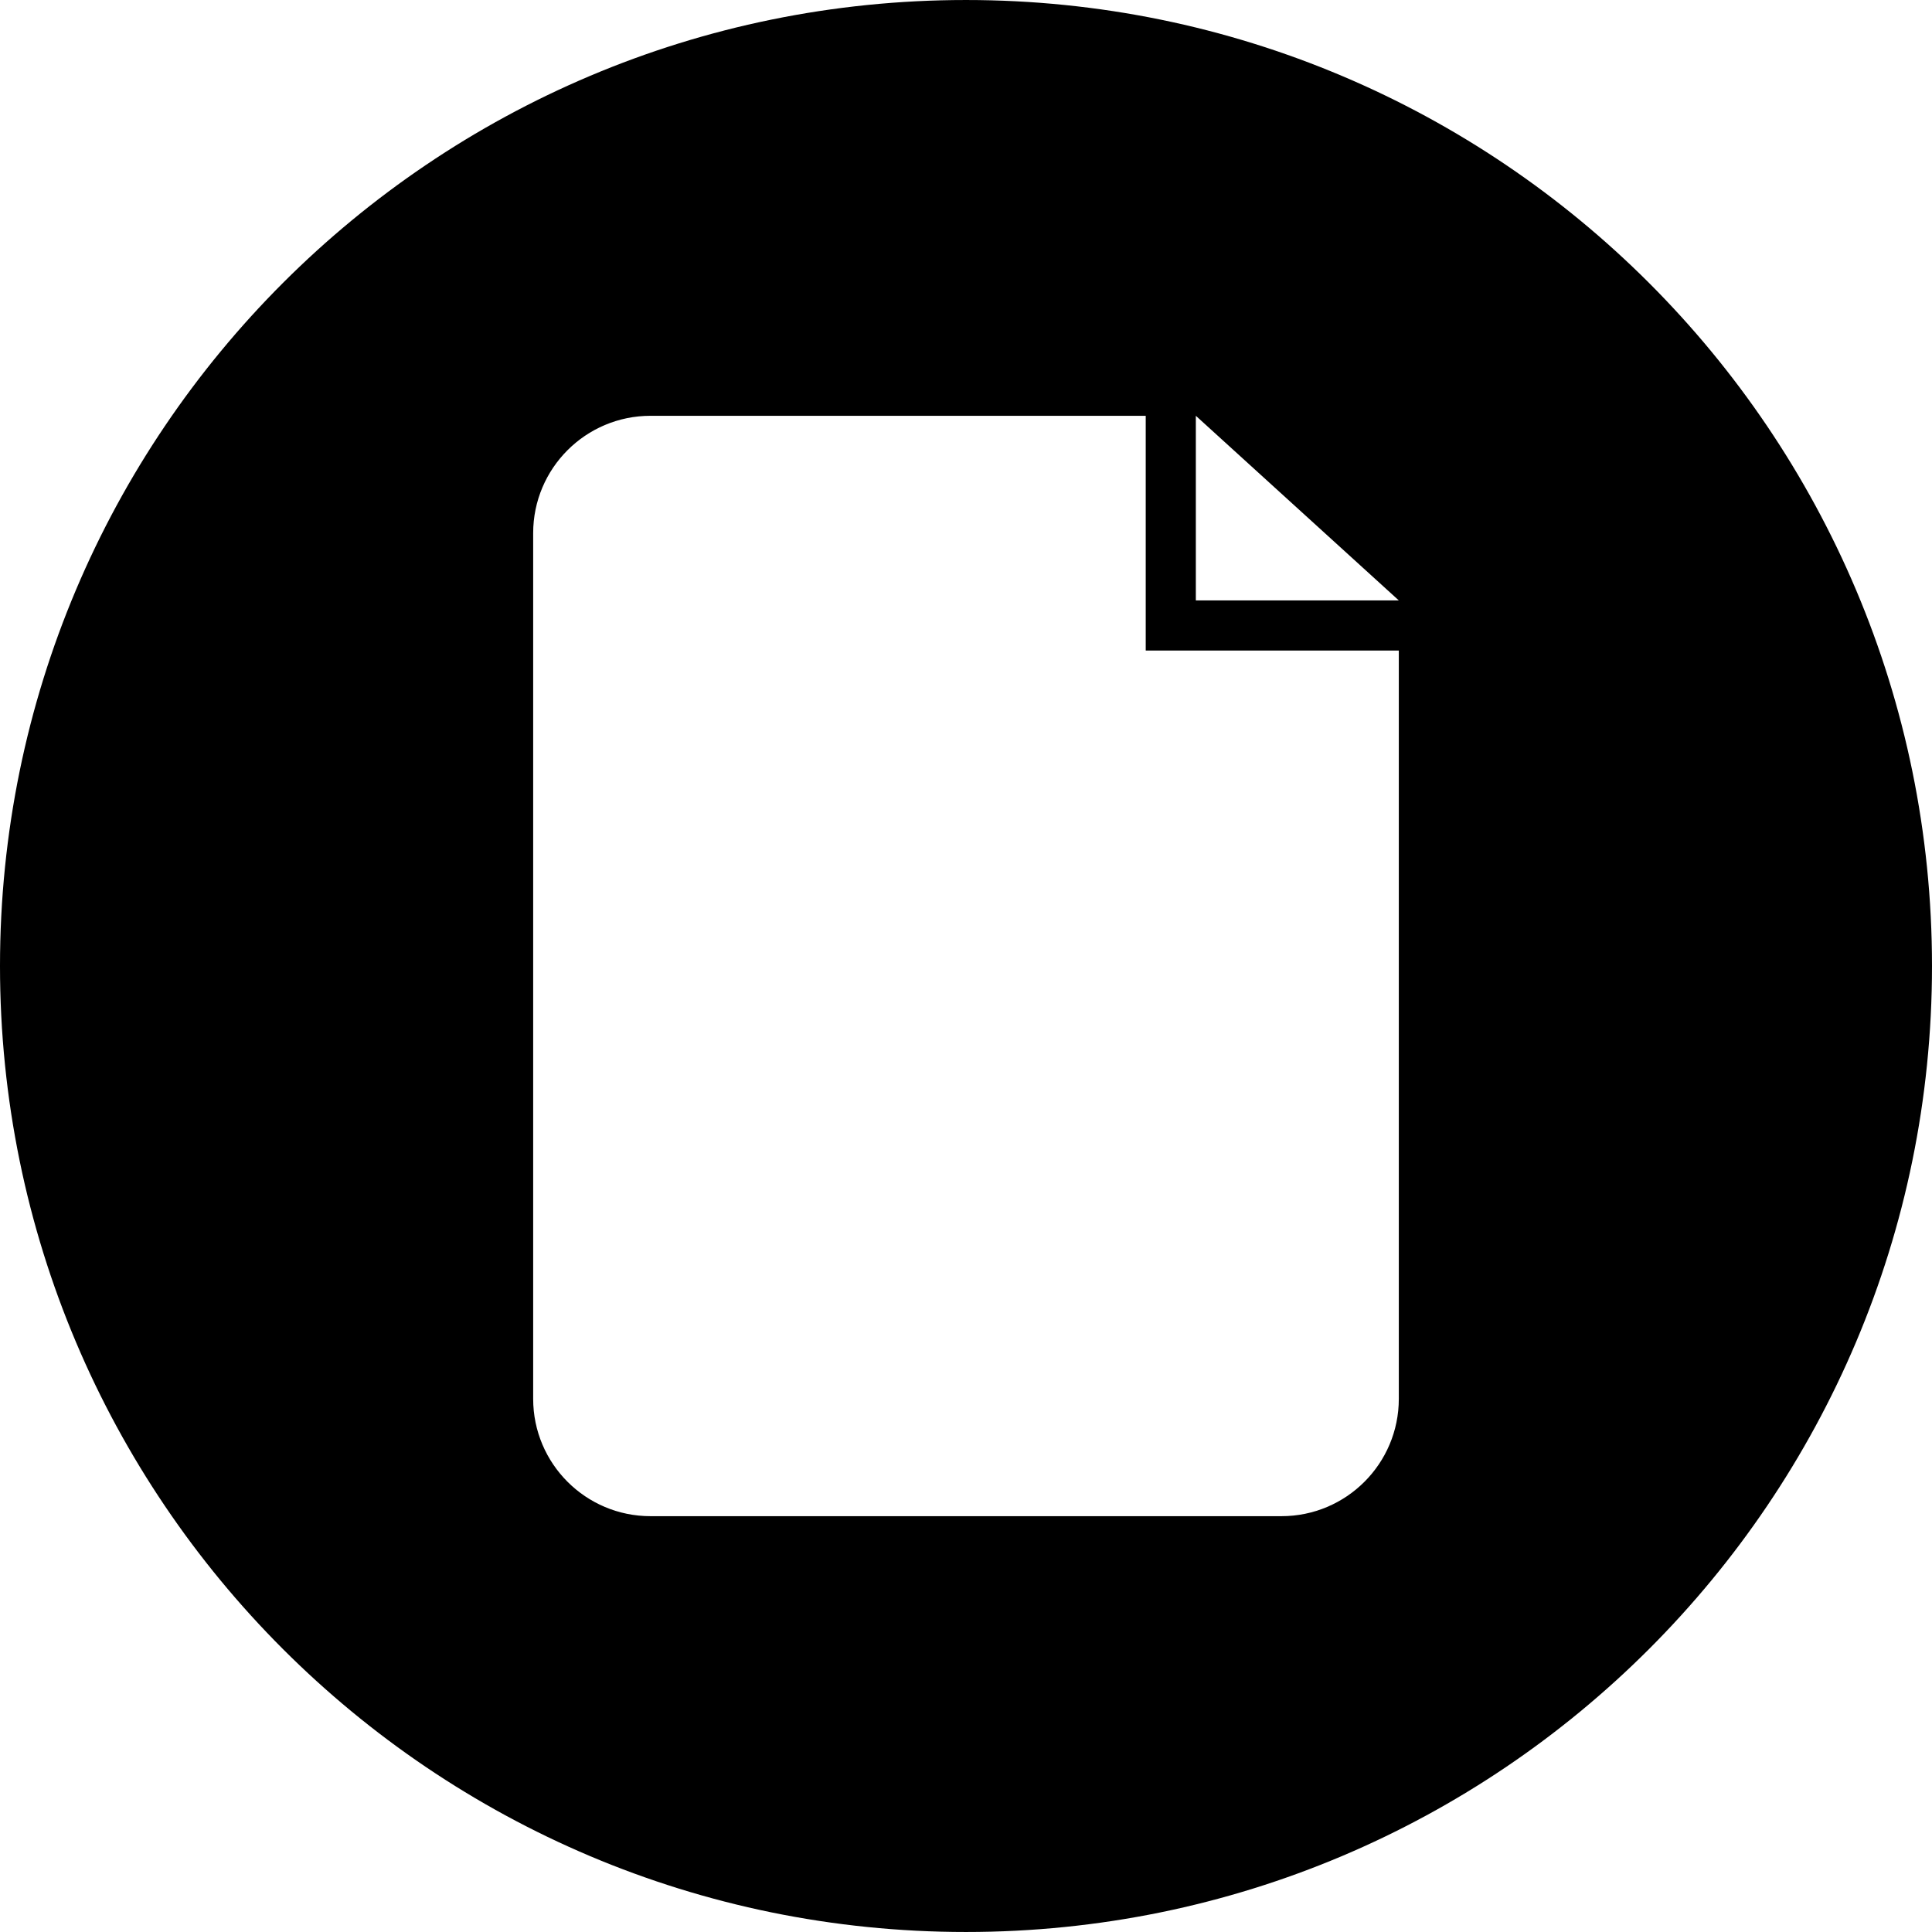
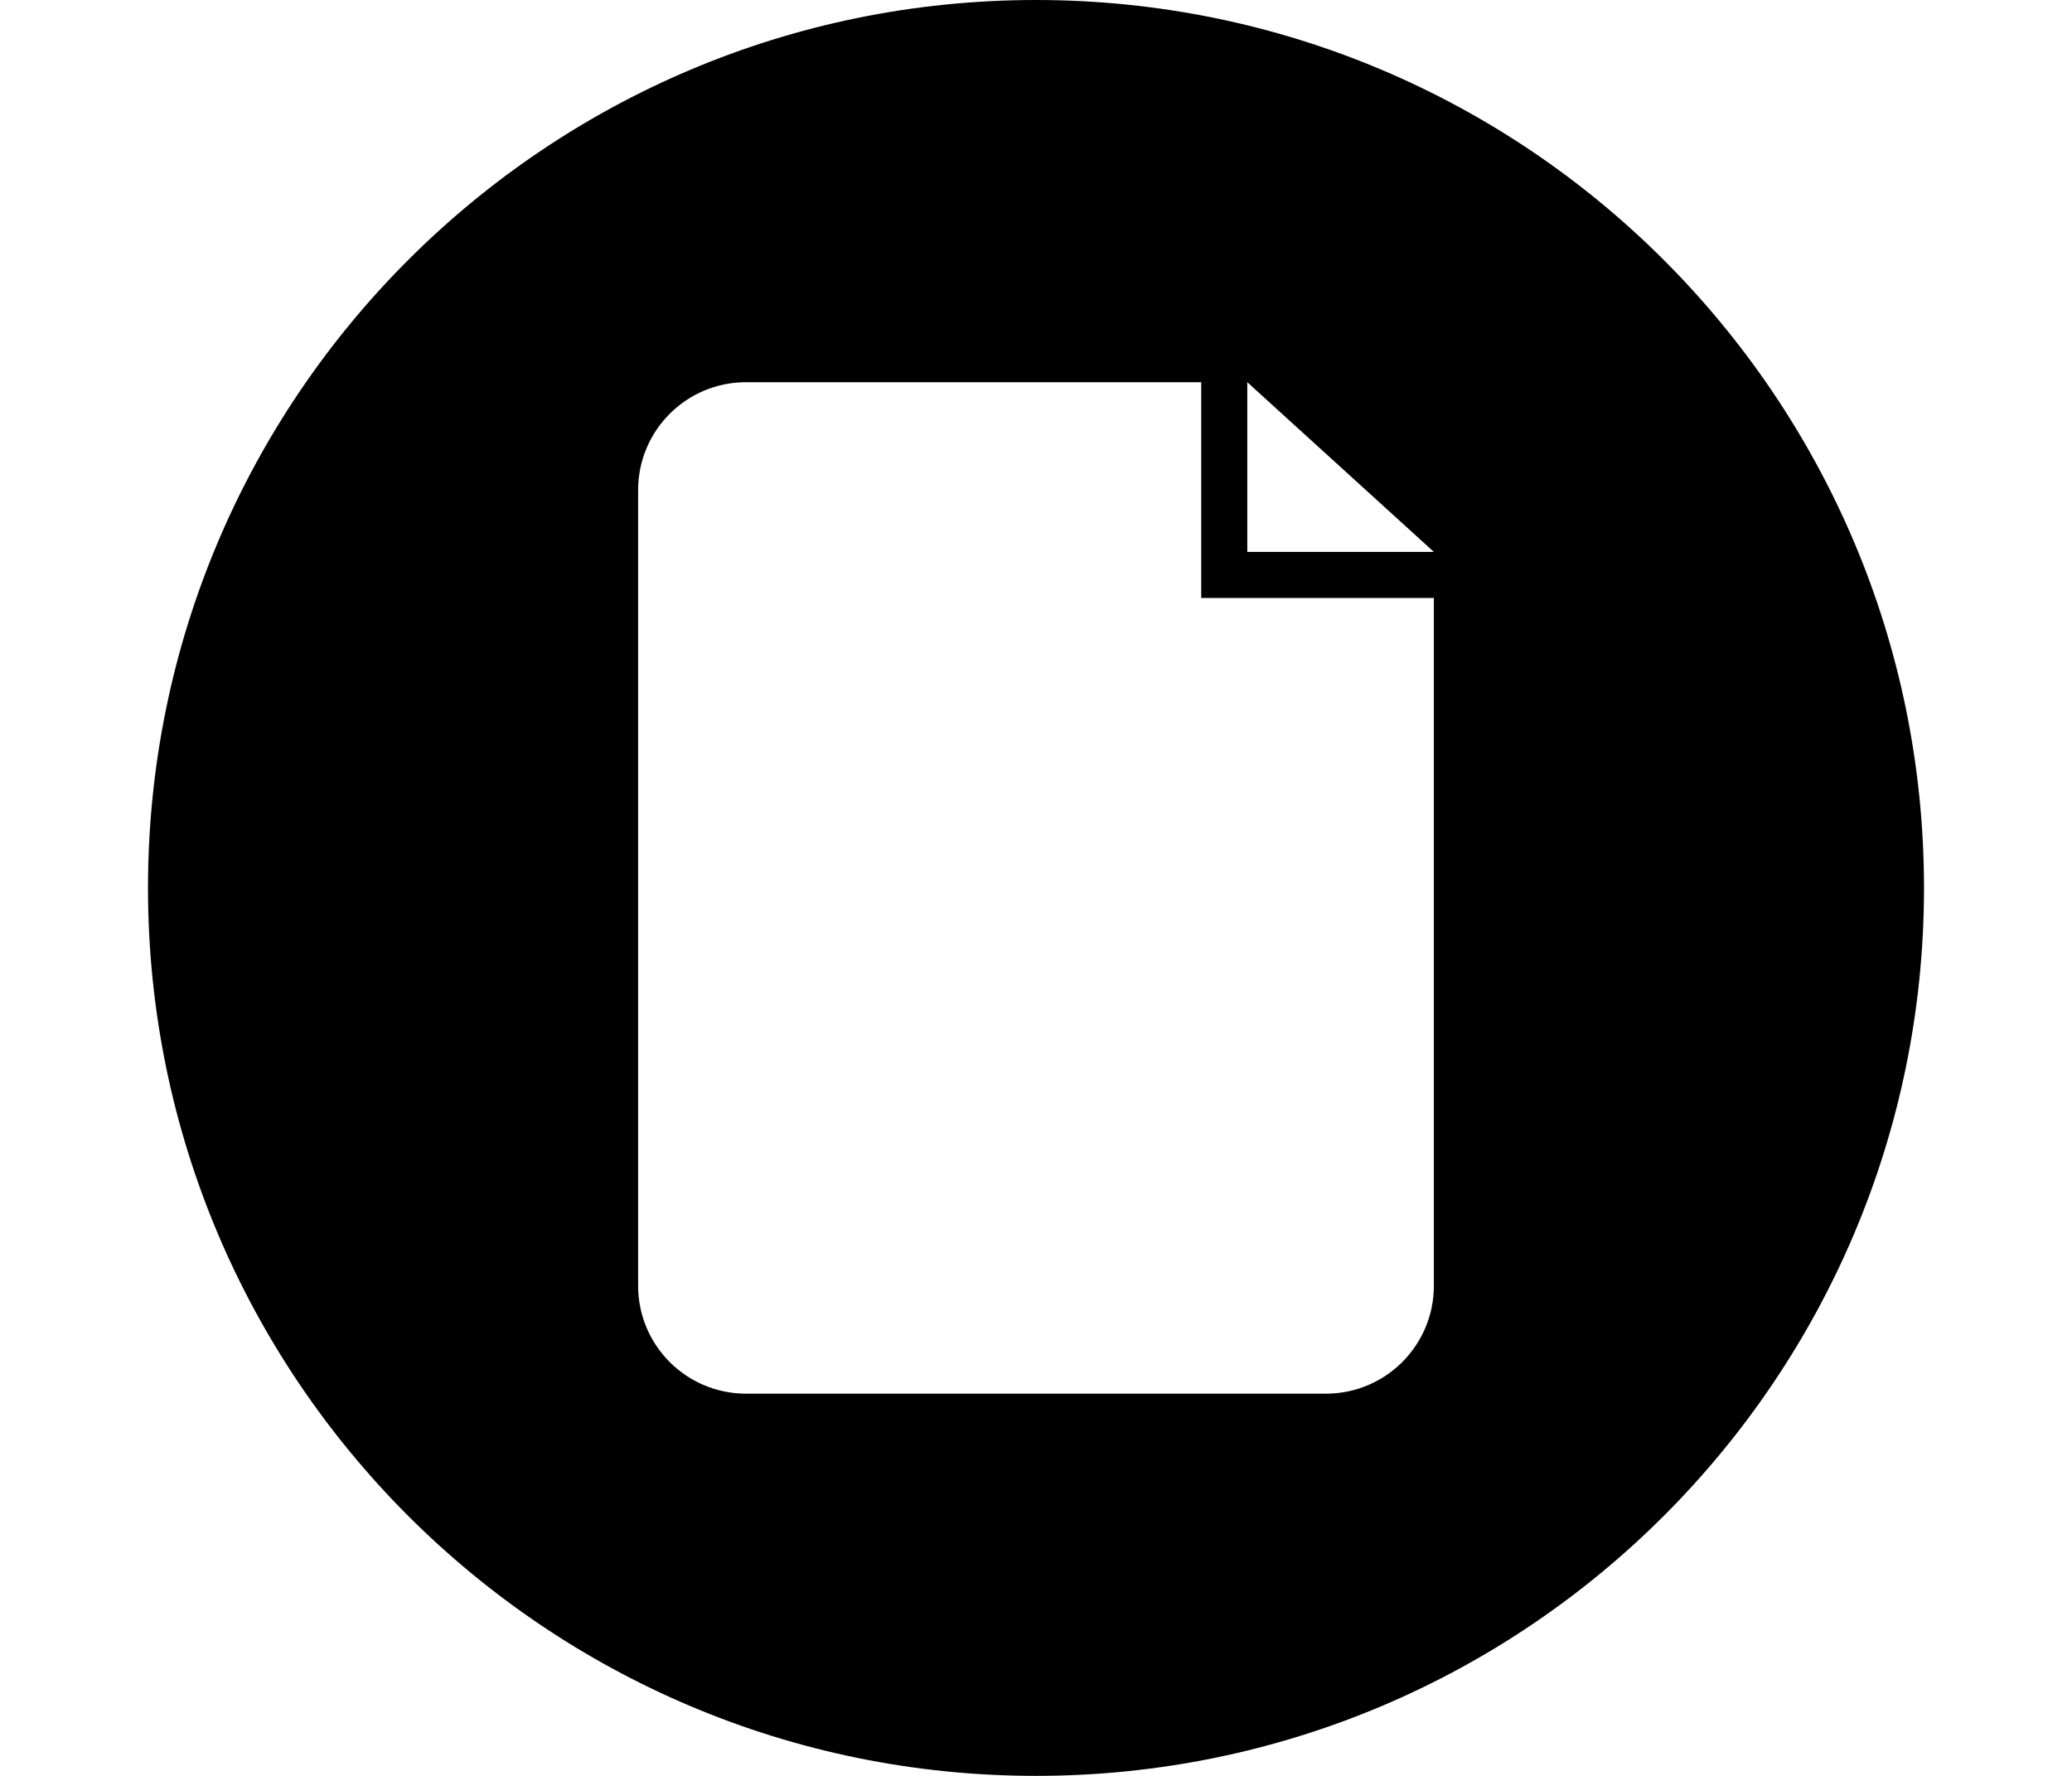
- <svg xmlns="http://www.w3.org/2000/svg" version="1.1" id="Layer_1" x="0px" y="0px" viewBox="0 0 299.998 299.998" style="enable-background:new 0 0 299.998 299.998;" xml:space="preserve">
+ <svg xmlns="http://www.w3.org/2000/svg" version="1.1" id="Layer_1" x="0px" y="0px" viewBox="0 0 299.998 299.998" style="enable-background:new 0 0 299.998 299.998;" xml:space="preserve" height="24" width="28">
  <g>
    <g>
      <path d="M149.995,0.001C67.156,0.001,0,67.16,0,149.999s67.156,149.997,149.995,149.997s150.003-67.161,150.003-149.997    C299.997,67.157,232.834,0.001,149.995,0.001z M217.205,217.204c0,10.066-8.159,18.225-18.223,18.225h-97.967    c-10.068,0-18.225-8.159-18.225-18.225V82.79c0-10.066,8.159-18.225,18.225-18.225h76.892v36.45h39.298V217.204z M185.688,93.232    V64.563l31.517,28.669H185.688z" />
    </g>
  </g>
  <g>
</g>
  <g>
</g>
  <g>
</g>
  <g>
</g>
  <g>
</g>
  <g>
</g>
  <g>
</g>
  <g>
</g>
  <g>
</g>
  <g>
</g>
  <g>
</g>
  <g>
</g>
  <g>
</g>
  <g>
</g>
  <g>
</g>
</svg>
